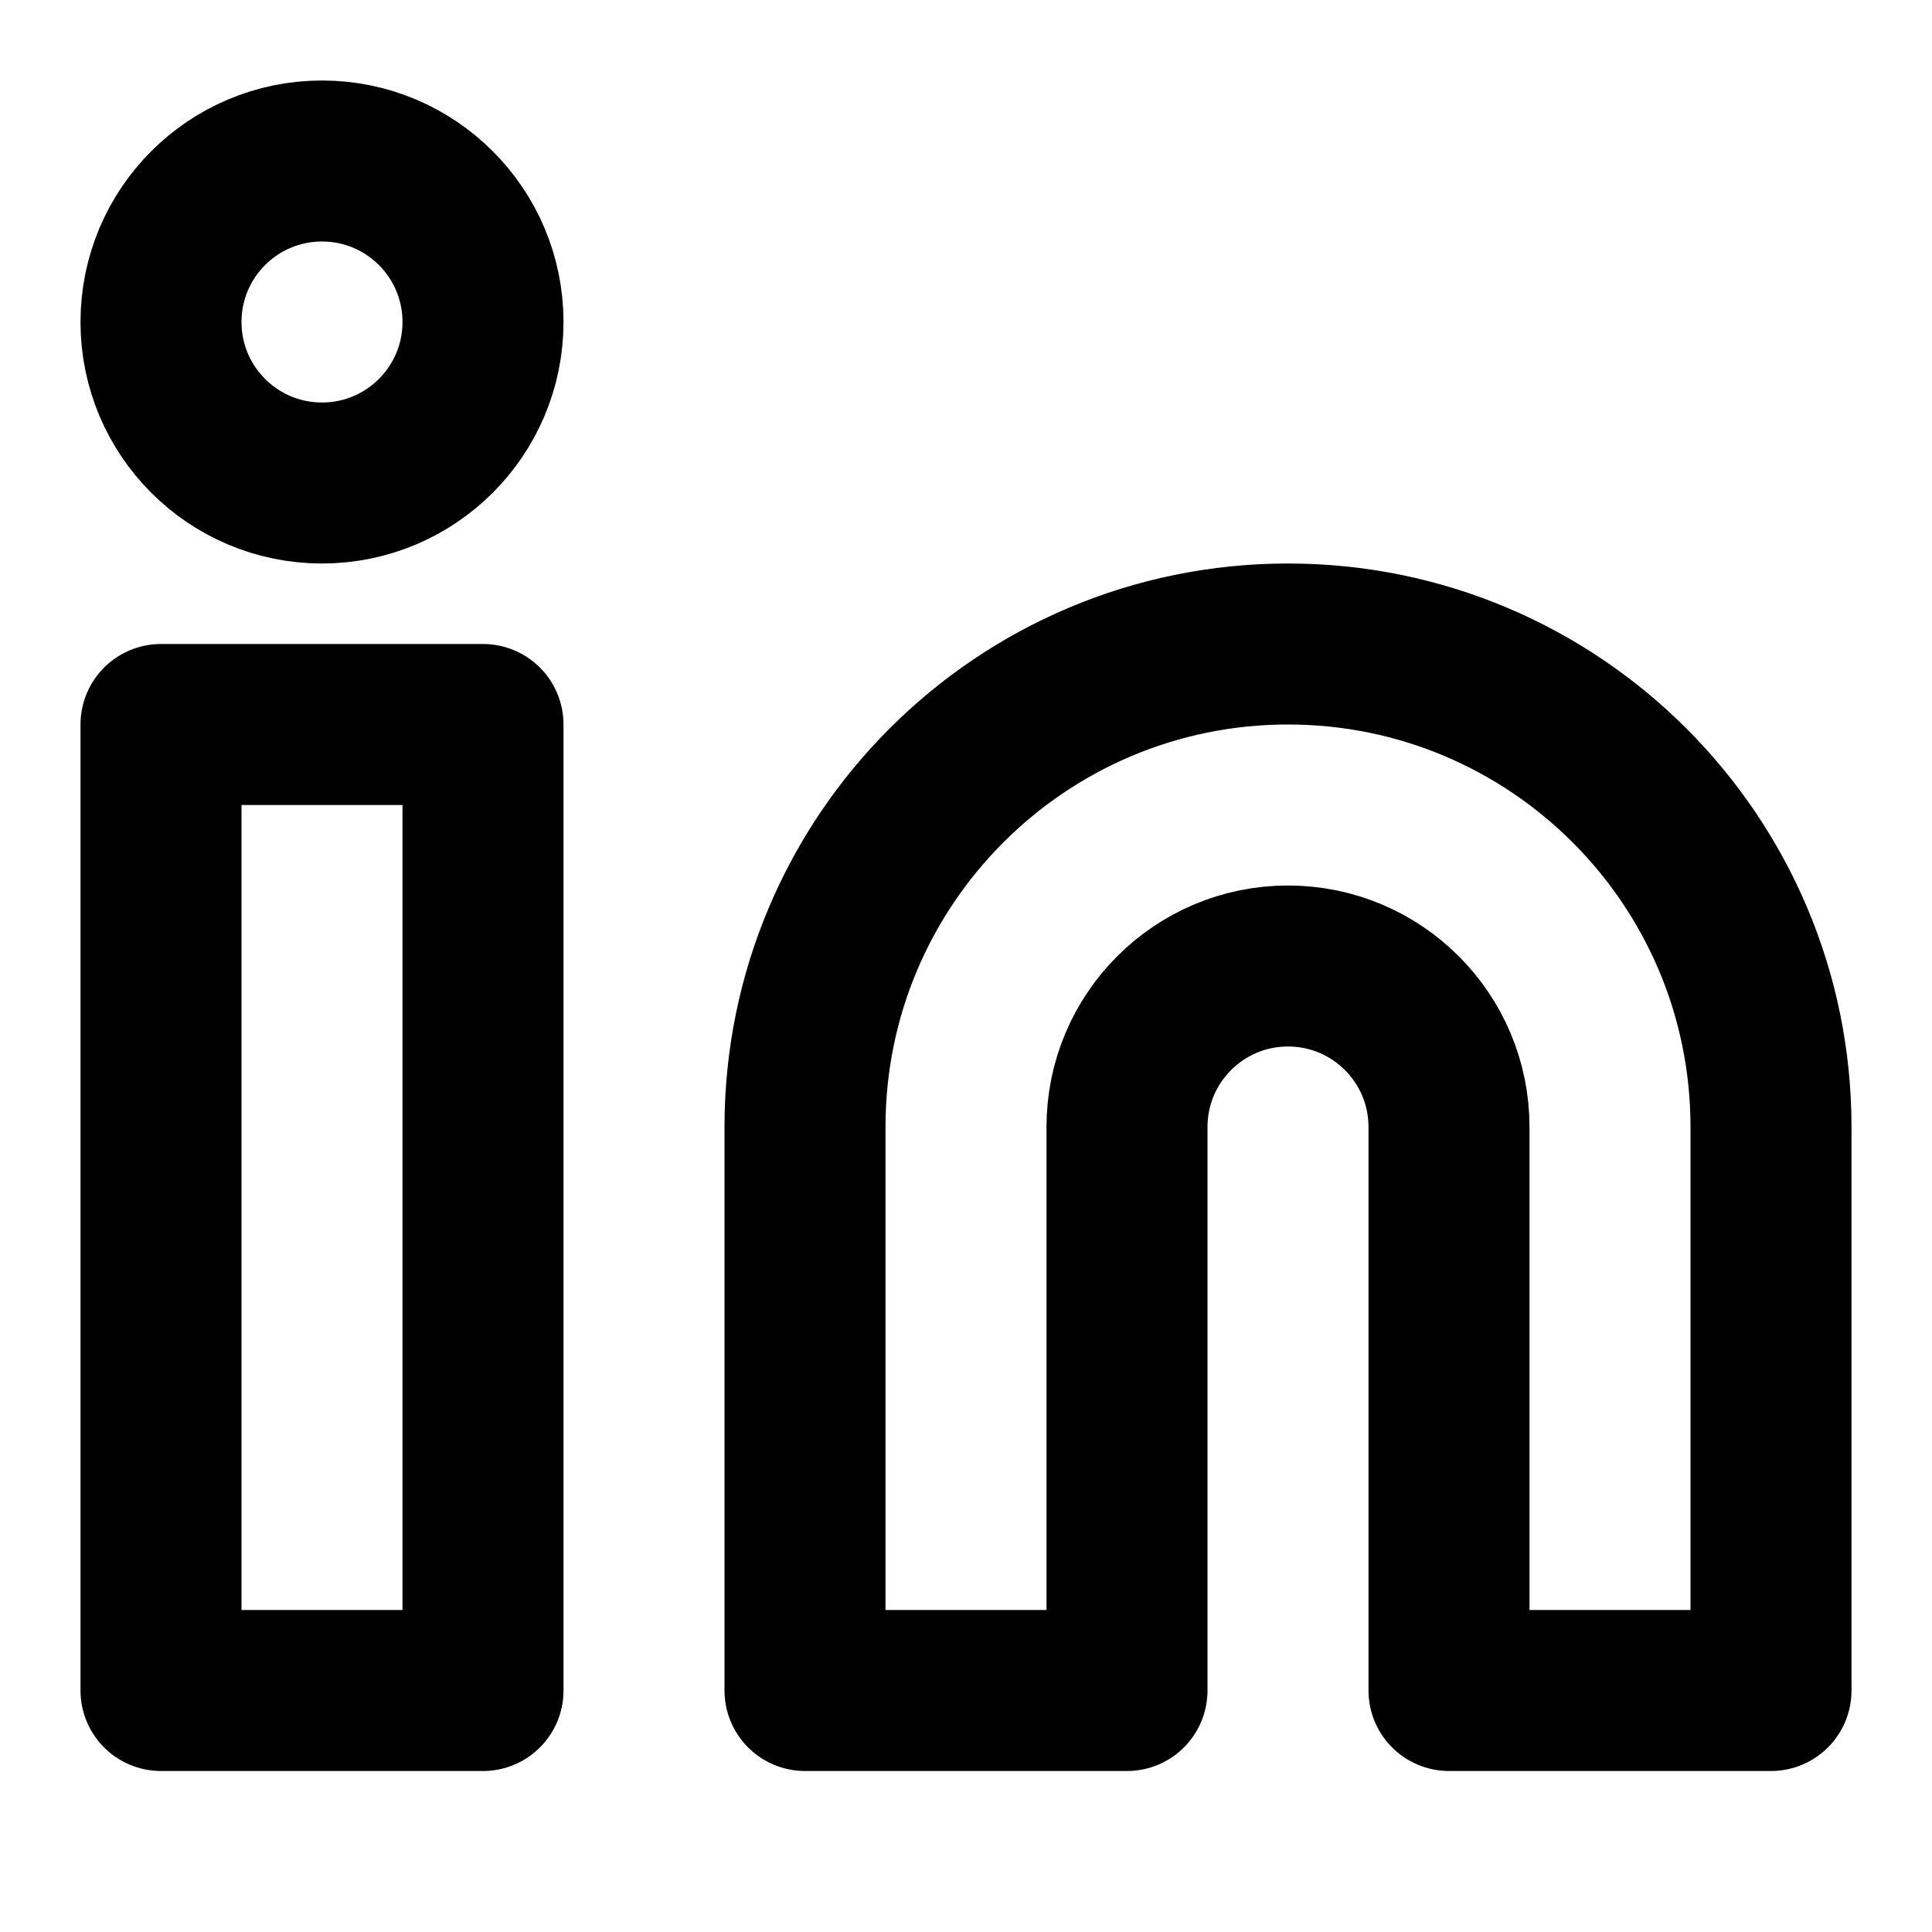
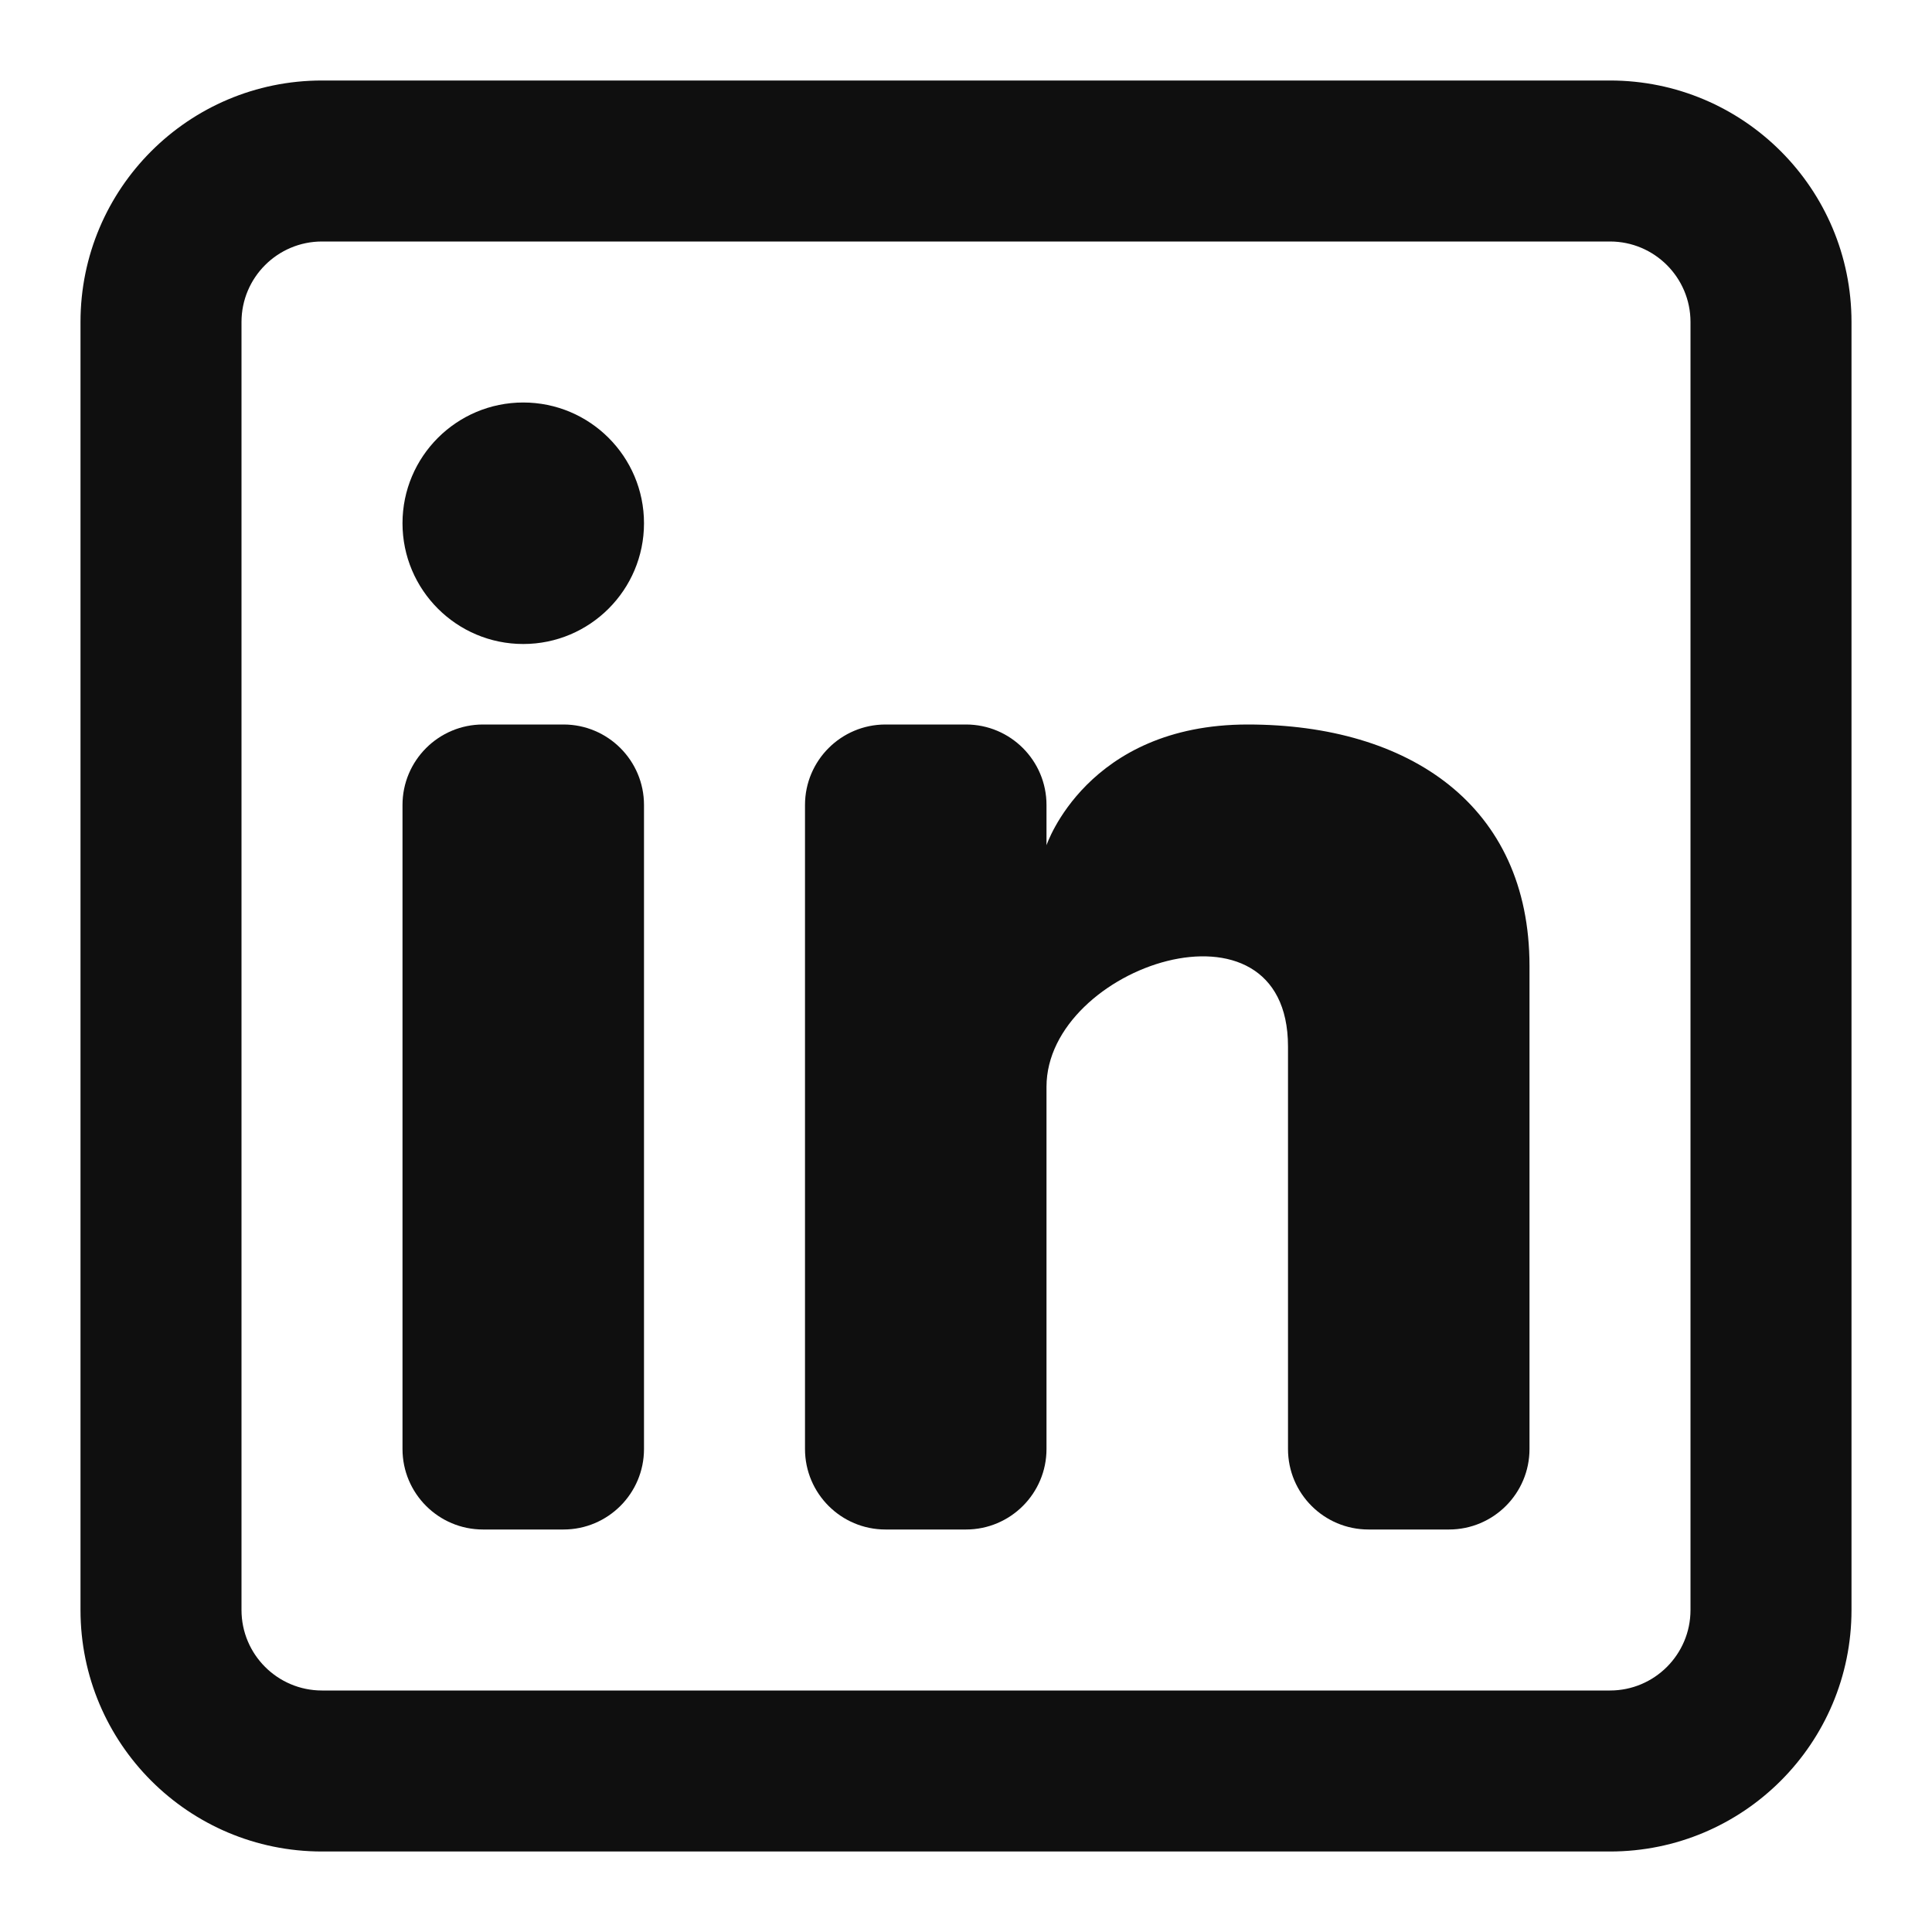
- <svg xmlns="http://www.w3.org/2000/svg" width="24" height="24" viewBox="0 0 24 24" fill="none" stroke="currentColor" stroke-width="2" stroke-linecap="round" stroke-linejoin="round">
-   <path d="M16 8a6 6 0 0 1 6 6v7h-4v-7a2 2 0 0 0-2-2 2 2 0 0 0-2 2v7h-4v-7a6 6 0 0 1 6-6z" />
-   <rect x="2" y="9" width="4" height="12" />
-   <circle cx="4" cy="4" r="2" />
+ <svg xmlns="http://www.w3.org/2000/svg" width="800px" height="800px" viewBox="0 0 24 24" fill="none">
+   <path d="M6.5 8C7.328 8 8 7.328 8 6.5C8 5.672 7.328 5 6.5 5C5.672 5 5 5.672 5 6.5C5 7.328 5.672 8 6.5 8Z" fill="#0F0F0F" />
+   <path d="M5 10C5 9.448 5.448 9 6 9H7C7.552 9 8 9.448 8 10V18C8 18.552 7.552 19 7 19H6C5.448 19 5 18.552 5 18V10Z" fill="#0F0F0F" />
+   <path d="M11 19H12C12.552 19 13 18.552 13 18V13.5C13 12 16 11 16 13V18C16 18.553 16.448 19 17 19H18C18.552 19 19 18.552 19 18V12C19 10 17.5 9 15.5 9C13.5 9 13 10.5 13 10.5V10C13 9.448 12.552 9 12 9H11C10.448 9 10 9.448 10 10V18C10 18.552 10.448 19 11 19Z" fill="#0F0F0F" />
+   <path fill-rule="evenodd" clip-rule="evenodd" d="M20 1C21.657 1 23 2.343 23 4V20C23 21.657 21.657 23 20 23H4C2.343 23 1 21.657 1 20V4C1 2.343 2.343 1 4 1H20ZM20 3C20.552 3 21 3.448 21 4V20C21 20.552 20.552 21 20 21H4C3.448 21 3 20.552 3 20V4C3 3.448 3.448 3 4 3H20Z" fill="#0F0F0F" />
</svg>
